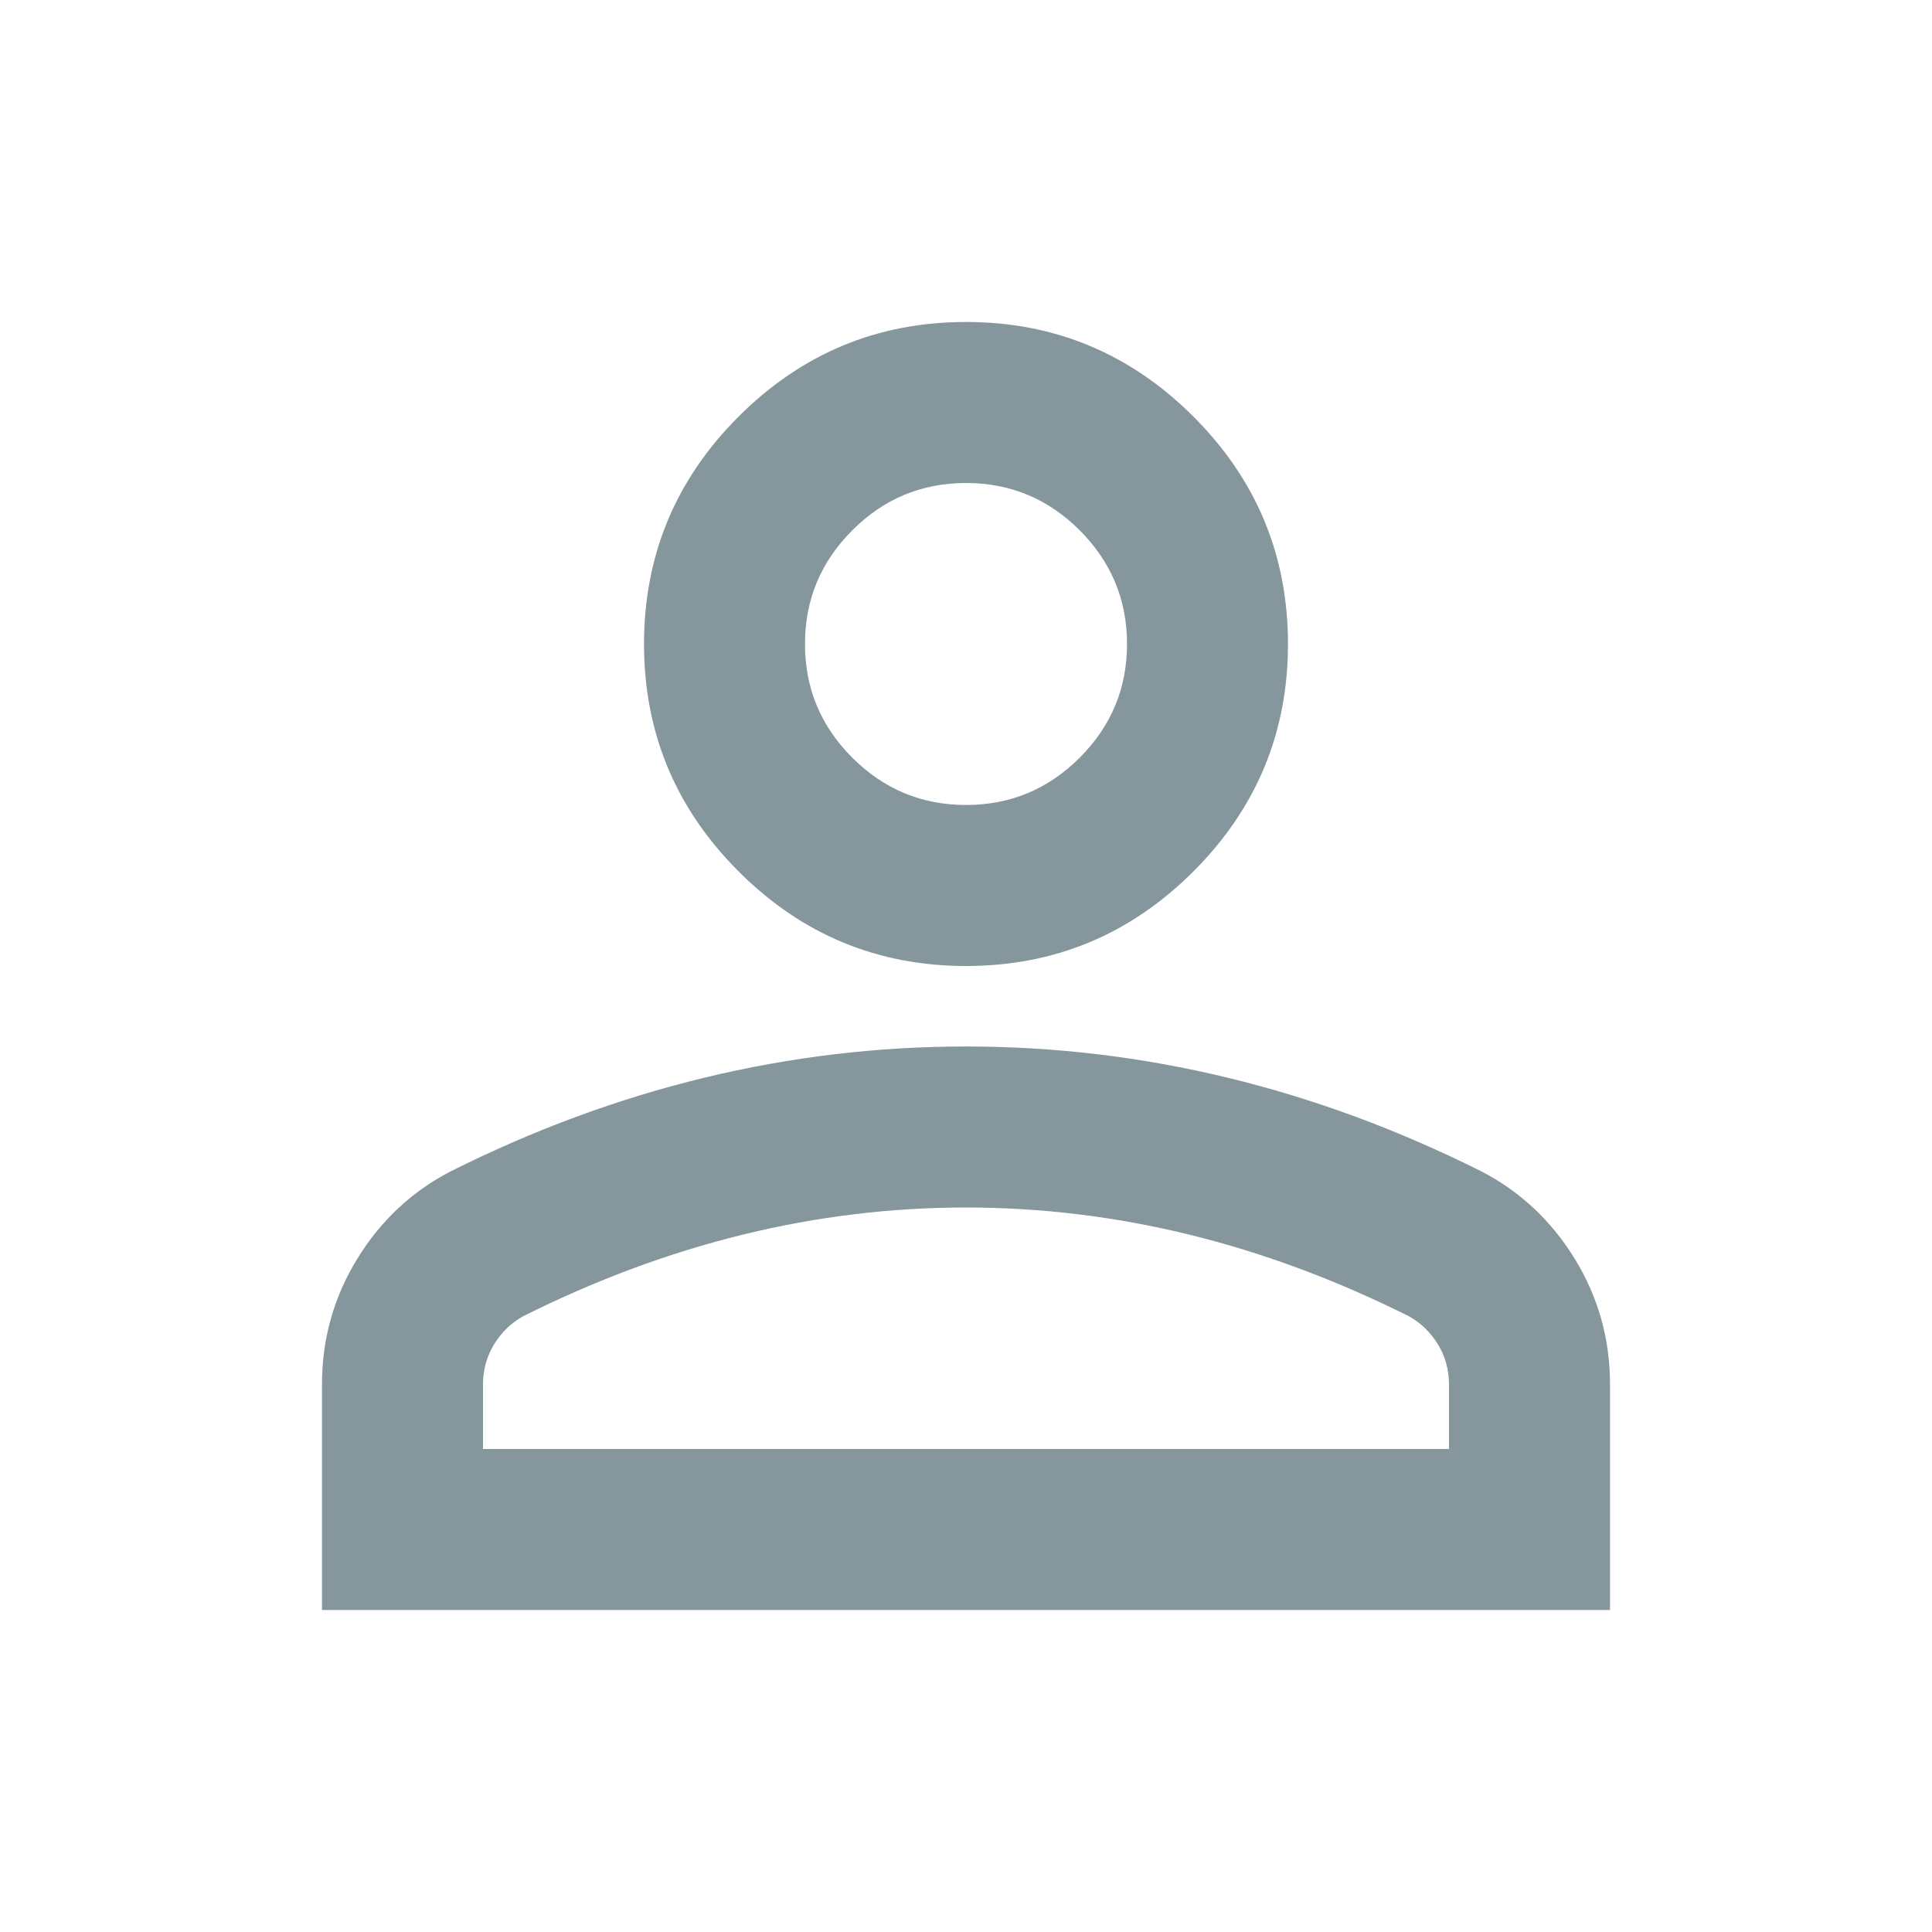
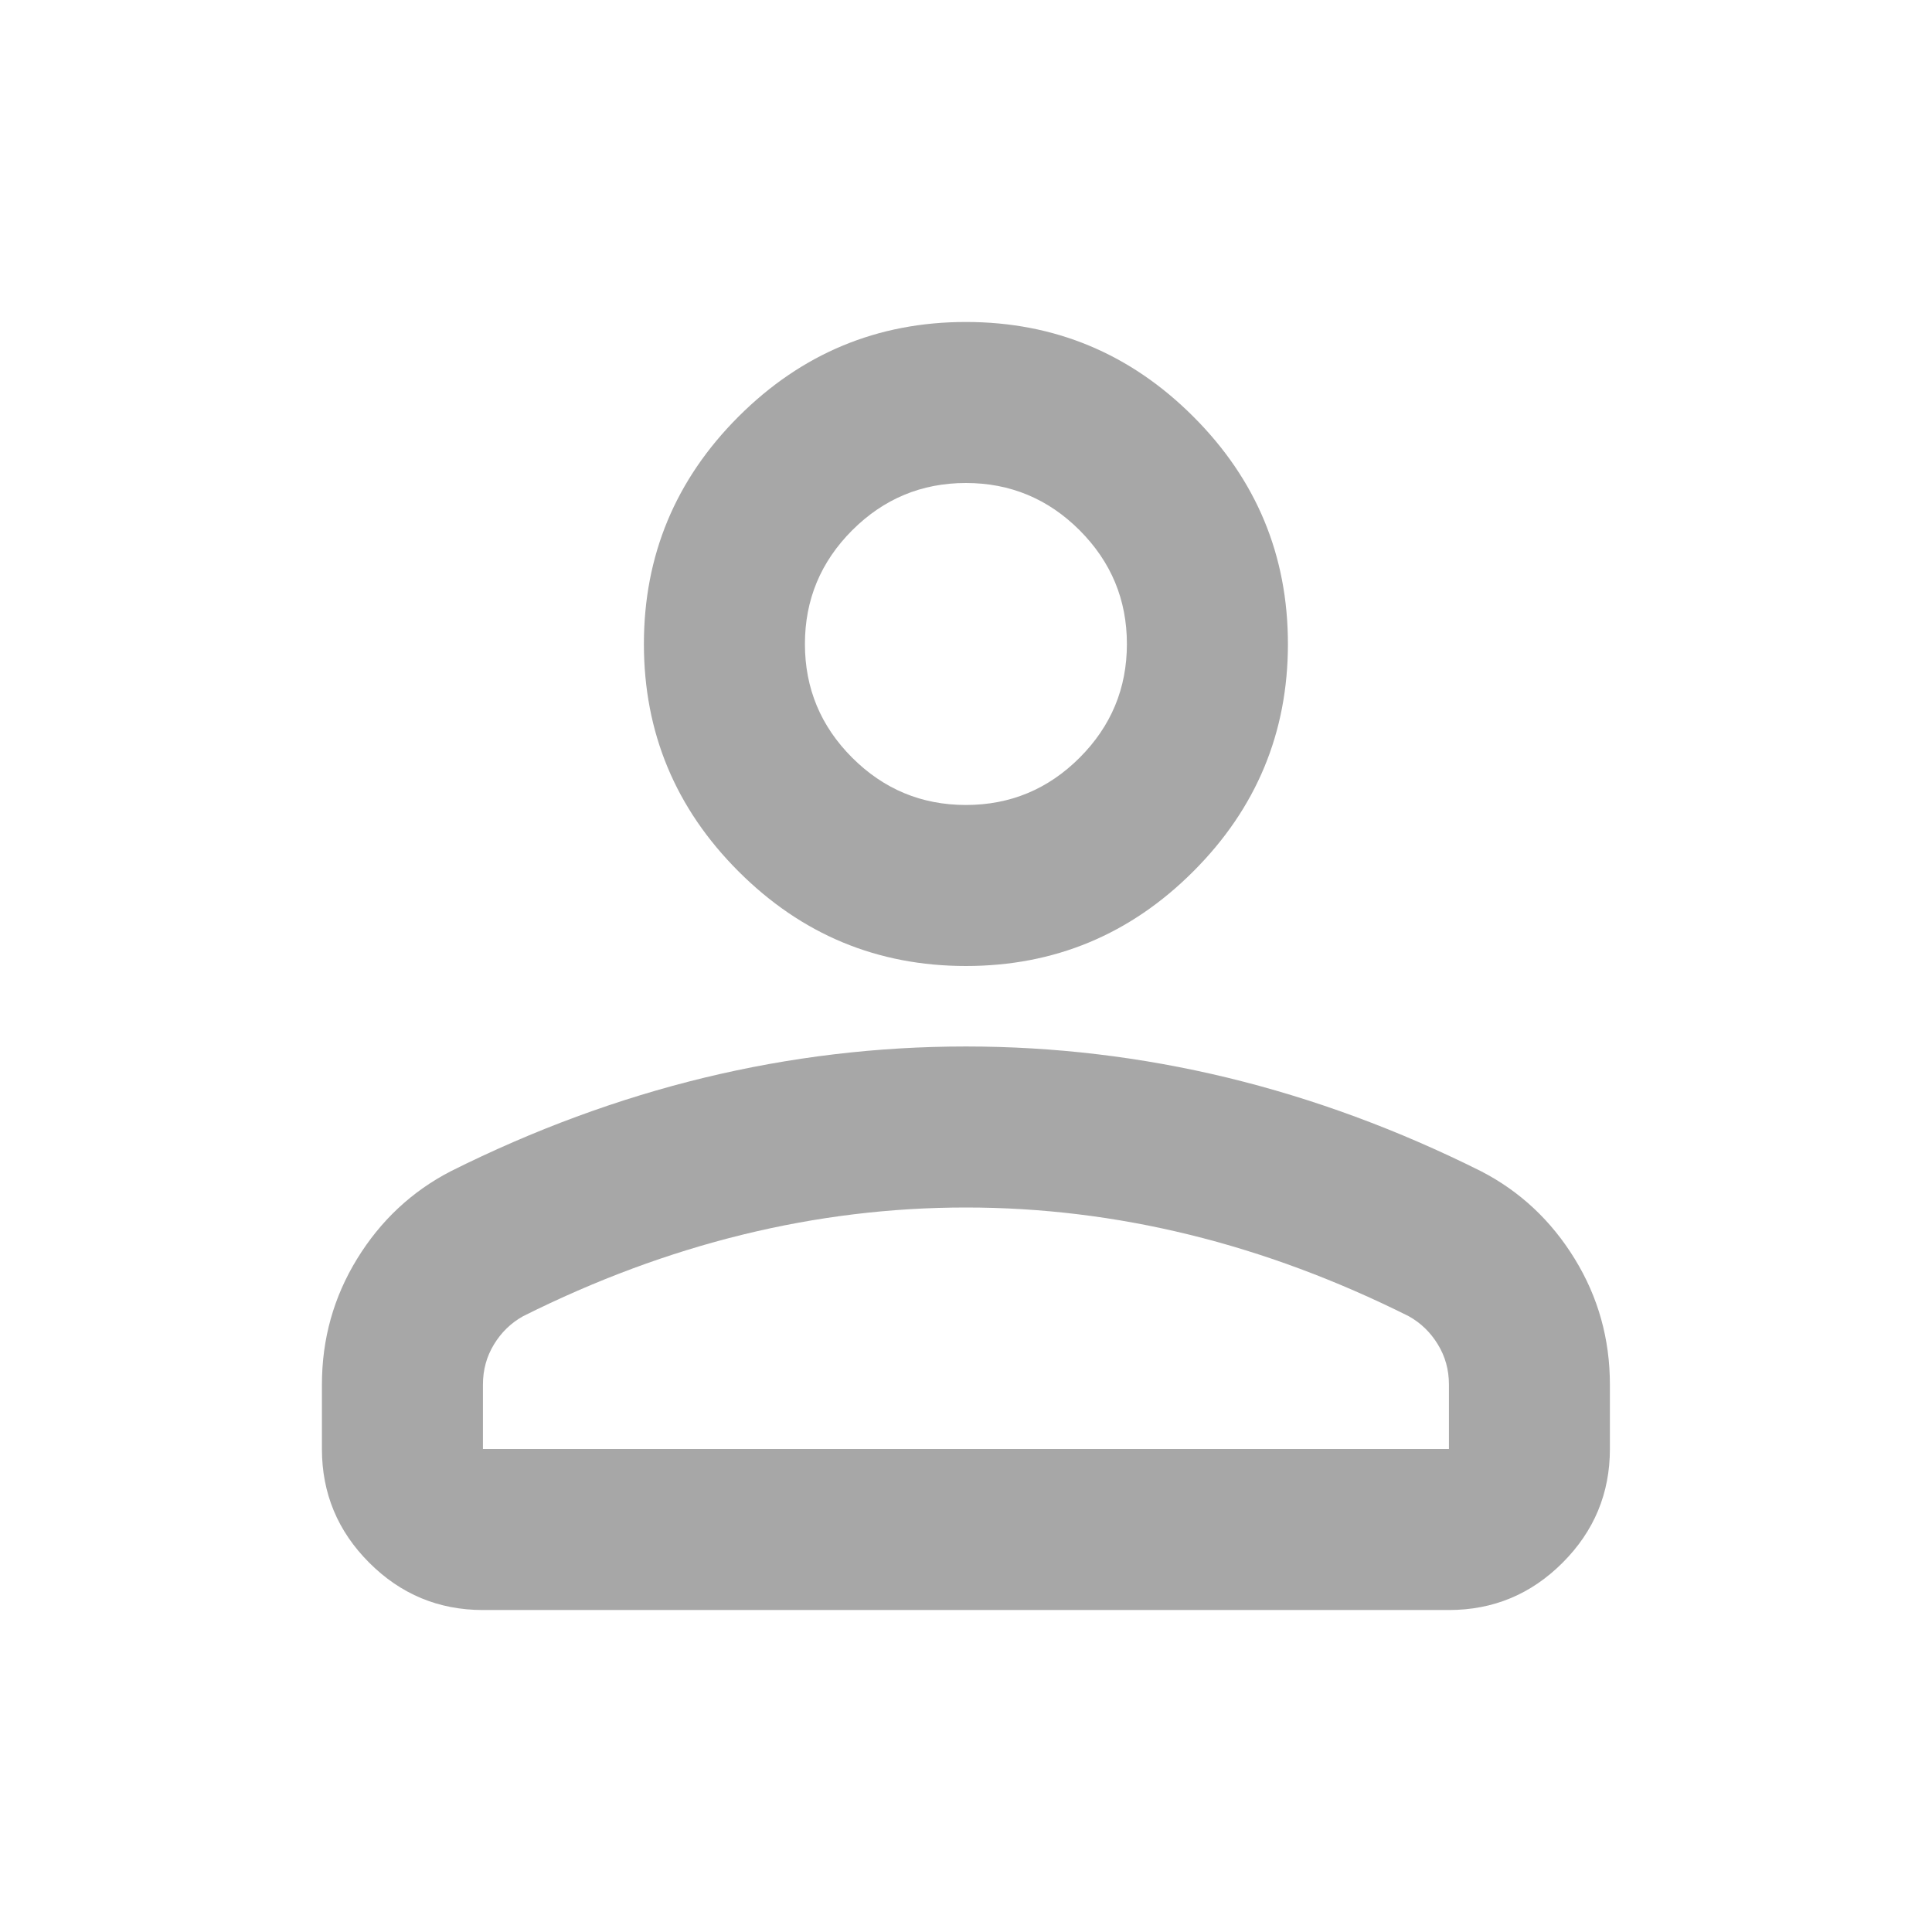
<svg xmlns="http://www.w3.org/2000/svg" width="32" height="32" viewBox="0 0 32 32" fill="none">
-   <mask id="mask0_2699_60753" style="mask-type:alpha" maskUnits="userSpaceOnUse" x="0" y="0" width="32" height="32">
-     <rect width="32" height="32" fill="#D9D9D9" />
-   </mask>
-   <g mask="url(#mask0_2699_60753)">
-     <path d="M12.233 14.433C11.189 13.389 10.667 12.133 10.667 10.667C10.667 9.2 11.189 7.944 12.233 6.9C13.278 5.856 14.533 5.333 16 5.333C17.467 5.333 18.722 5.856 19.767 6.9C20.811 7.944 21.333 9.2 21.333 10.667C21.333 12.133 20.811 13.389 19.767 14.433C18.722 15.478 17.467 16 16 16C14.533 16 13.278 15.478 12.233 14.433ZM5.333 26.667V22.933C5.333 22.178 5.528 21.483 5.917 20.85C6.306 20.217 6.822 19.733 7.467 19.4C8.844 18.711 10.244 18.194 11.667 17.85C13.089 17.506 14.533 17.333 16 17.333C17.467 17.333 18.911 17.506 20.333 17.85C21.756 18.194 23.155 18.711 24.533 19.4C25.178 19.733 25.694 20.217 26.083 20.85C26.472 21.483 26.667 22.178 26.667 22.933V26.667H5.333ZM8 24H24V22.933C24 22.689 23.939 22.467 23.817 22.267C23.694 22.067 23.533 21.911 23.333 21.8C22.133 21.2 20.922 20.75 19.7 20.45C18.478 20.15 17.244 20 16 20C14.755 20 13.522 20.15 12.3 20.45C11.078 20.75 9.867 21.2 8.667 21.8C8.467 21.911 8.306 22.067 8.183 22.267C8.061 22.467 8 22.689 8 22.933V24ZM17.883 12.55C18.405 12.028 18.667 11.4 18.667 10.667C18.667 9.933 18.405 9.306 17.883 8.783C17.361 8.261 16.733 8 16 8C15.267 8 14.639 8.261 14.117 8.783C13.594 9.306 13.333 9.933 13.333 10.667C13.333 11.4 13.594 12.028 14.117 12.55C14.639 13.072 15.267 13.333 16 13.333C16.733 13.333 17.361 13.072 17.883 12.55Z" fill="#85969D" />
+   <g>
+     <mask id="mask0_12720_2" style="mask-type:alpha" maskUnits="userSpaceOnUse" x="0" y="0" width="32" height="32">
+       <rect width="32" height="32" fill="#D9D9D9" />
+     </mask>
+     <g mask="url(#mask0_12720_2)">
+       <path d="M12.232 14.433C11.188 13.389 10.665 12.133 10.665 10.667C10.665 9.2 11.188 7.944 12.232 6.9C13.277 5.856 14.532 5.333 15.999 5.333C17.465 5.333 18.721 5.856 19.765 6.9C20.81 7.944 21.332 9.2 21.332 10.667C21.332 12.133 20.81 13.389 19.765 14.433C18.721 15.478 17.465 16 15.999 16C14.532 16 13.277 15.478 12.232 14.433ZM5.332 24V22.933C5.332 22.178 5.526 21.483 5.915 20.85C6.304 20.217 6.821 19.733 7.465 19.4C8.843 18.711 10.243 18.195 11.665 17.85C13.088 17.506 14.532 17.333 15.999 17.333C17.465 17.333 18.91 17.506 20.332 17.85C21.754 18.195 23.154 18.711 24.532 19.4C25.177 19.733 25.693 20.217 26.082 20.85C26.471 21.483 26.665 22.178 26.665 22.933V24C26.665 24.733 26.404 25.361 25.882 25.883C25.36 26.406 24.732 26.667 23.999 26.667H7.999C7.265 26.667 6.638 26.406 6.115 25.883C5.593 25.361 5.332 24.733 5.332 24ZM7.999 24H23.999V22.933C23.999 22.689 23.938 22.467 23.815 22.267C23.693 22.067 23.532 21.911 23.332 21.8C22.132 21.2 20.921 20.75 19.699 20.45C18.477 20.15 17.243 20 15.999 20C14.754 20 13.521 20.15 12.299 20.45C11.076 20.75 9.865 21.2 8.665 21.8C8.465 21.911 8.304 22.067 8.182 22.267C8.06 22.467 7.999 22.689 7.999 22.933V24ZM17.882 12.55C18.404 12.028 18.665 11.4 18.665 10.667C18.665 9.933 18.404 9.306 17.882 8.783C17.36 8.261 16.732 8 15.999 8C15.265 8 14.638 8.261 14.115 8.783C13.593 9.306 13.332 9.933 13.332 10.667C13.332 11.4 13.593 12.028 14.115 12.55C14.638 13.072 15.265 13.333 15.999 13.333C16.732 13.333 17.36 13.072 17.882 12.55Z" fill="#232323" fill-opacity="0.4" />
+     </g>
  </g>
</svg>
